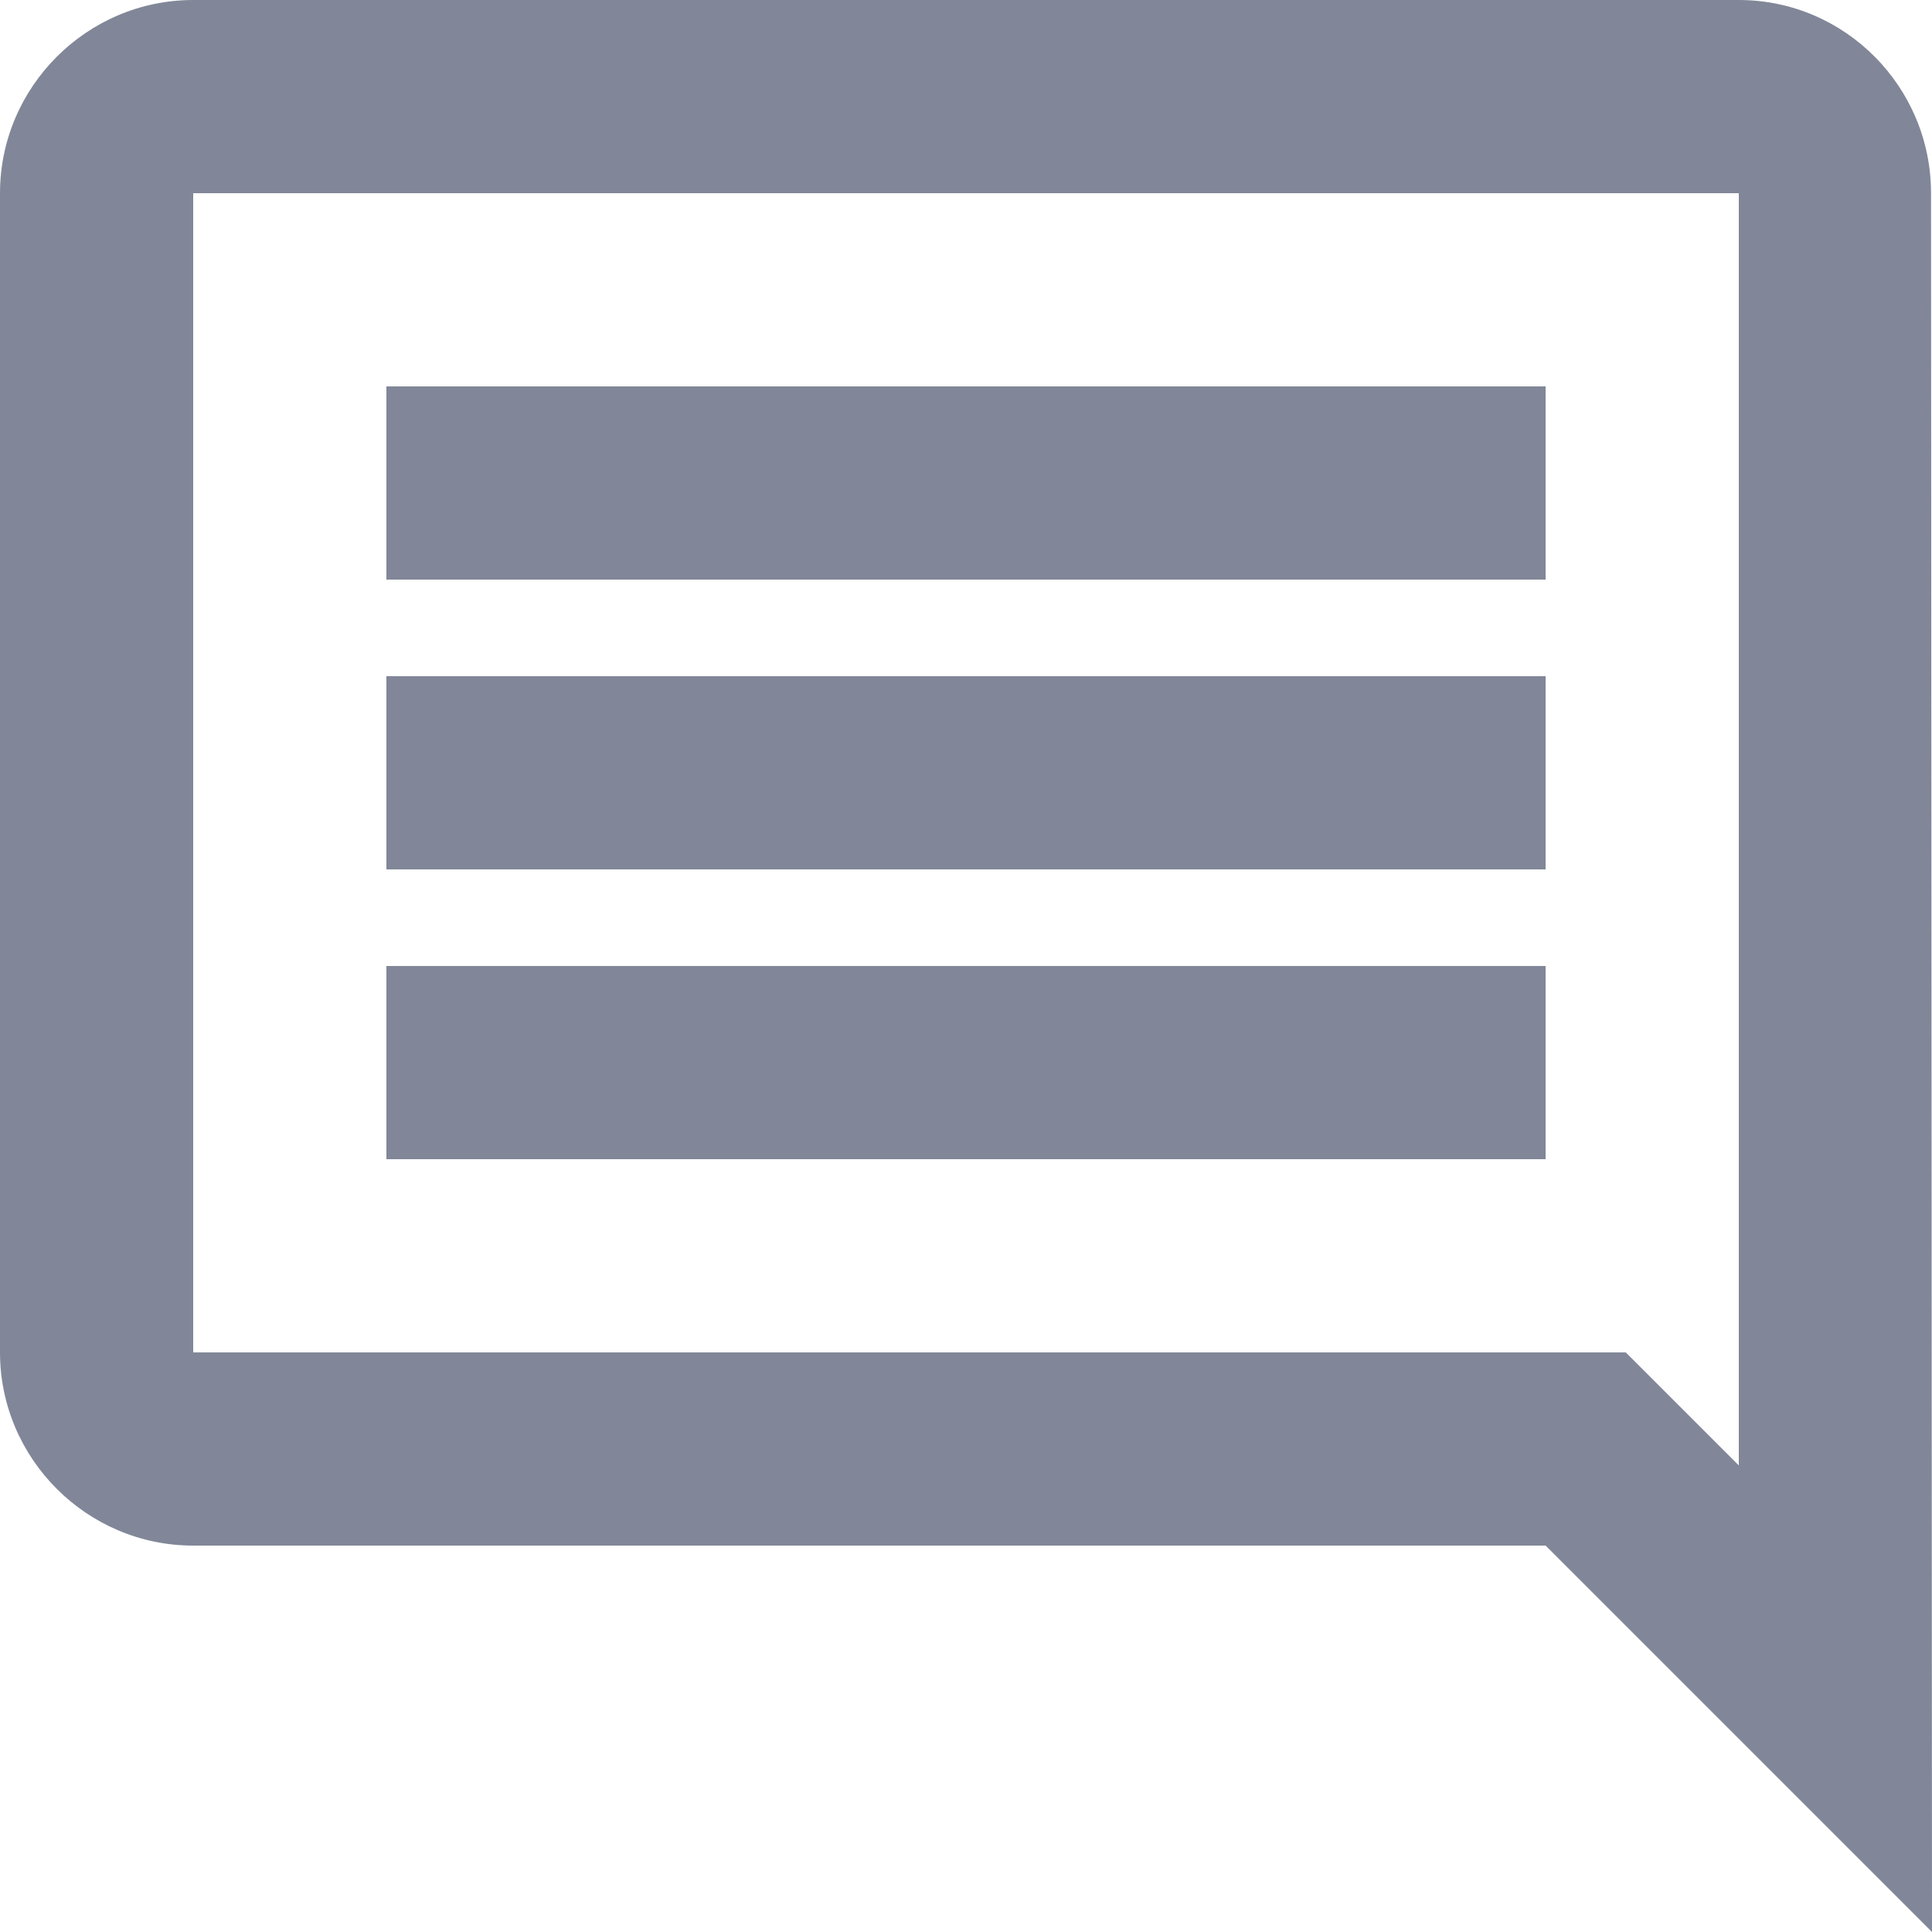
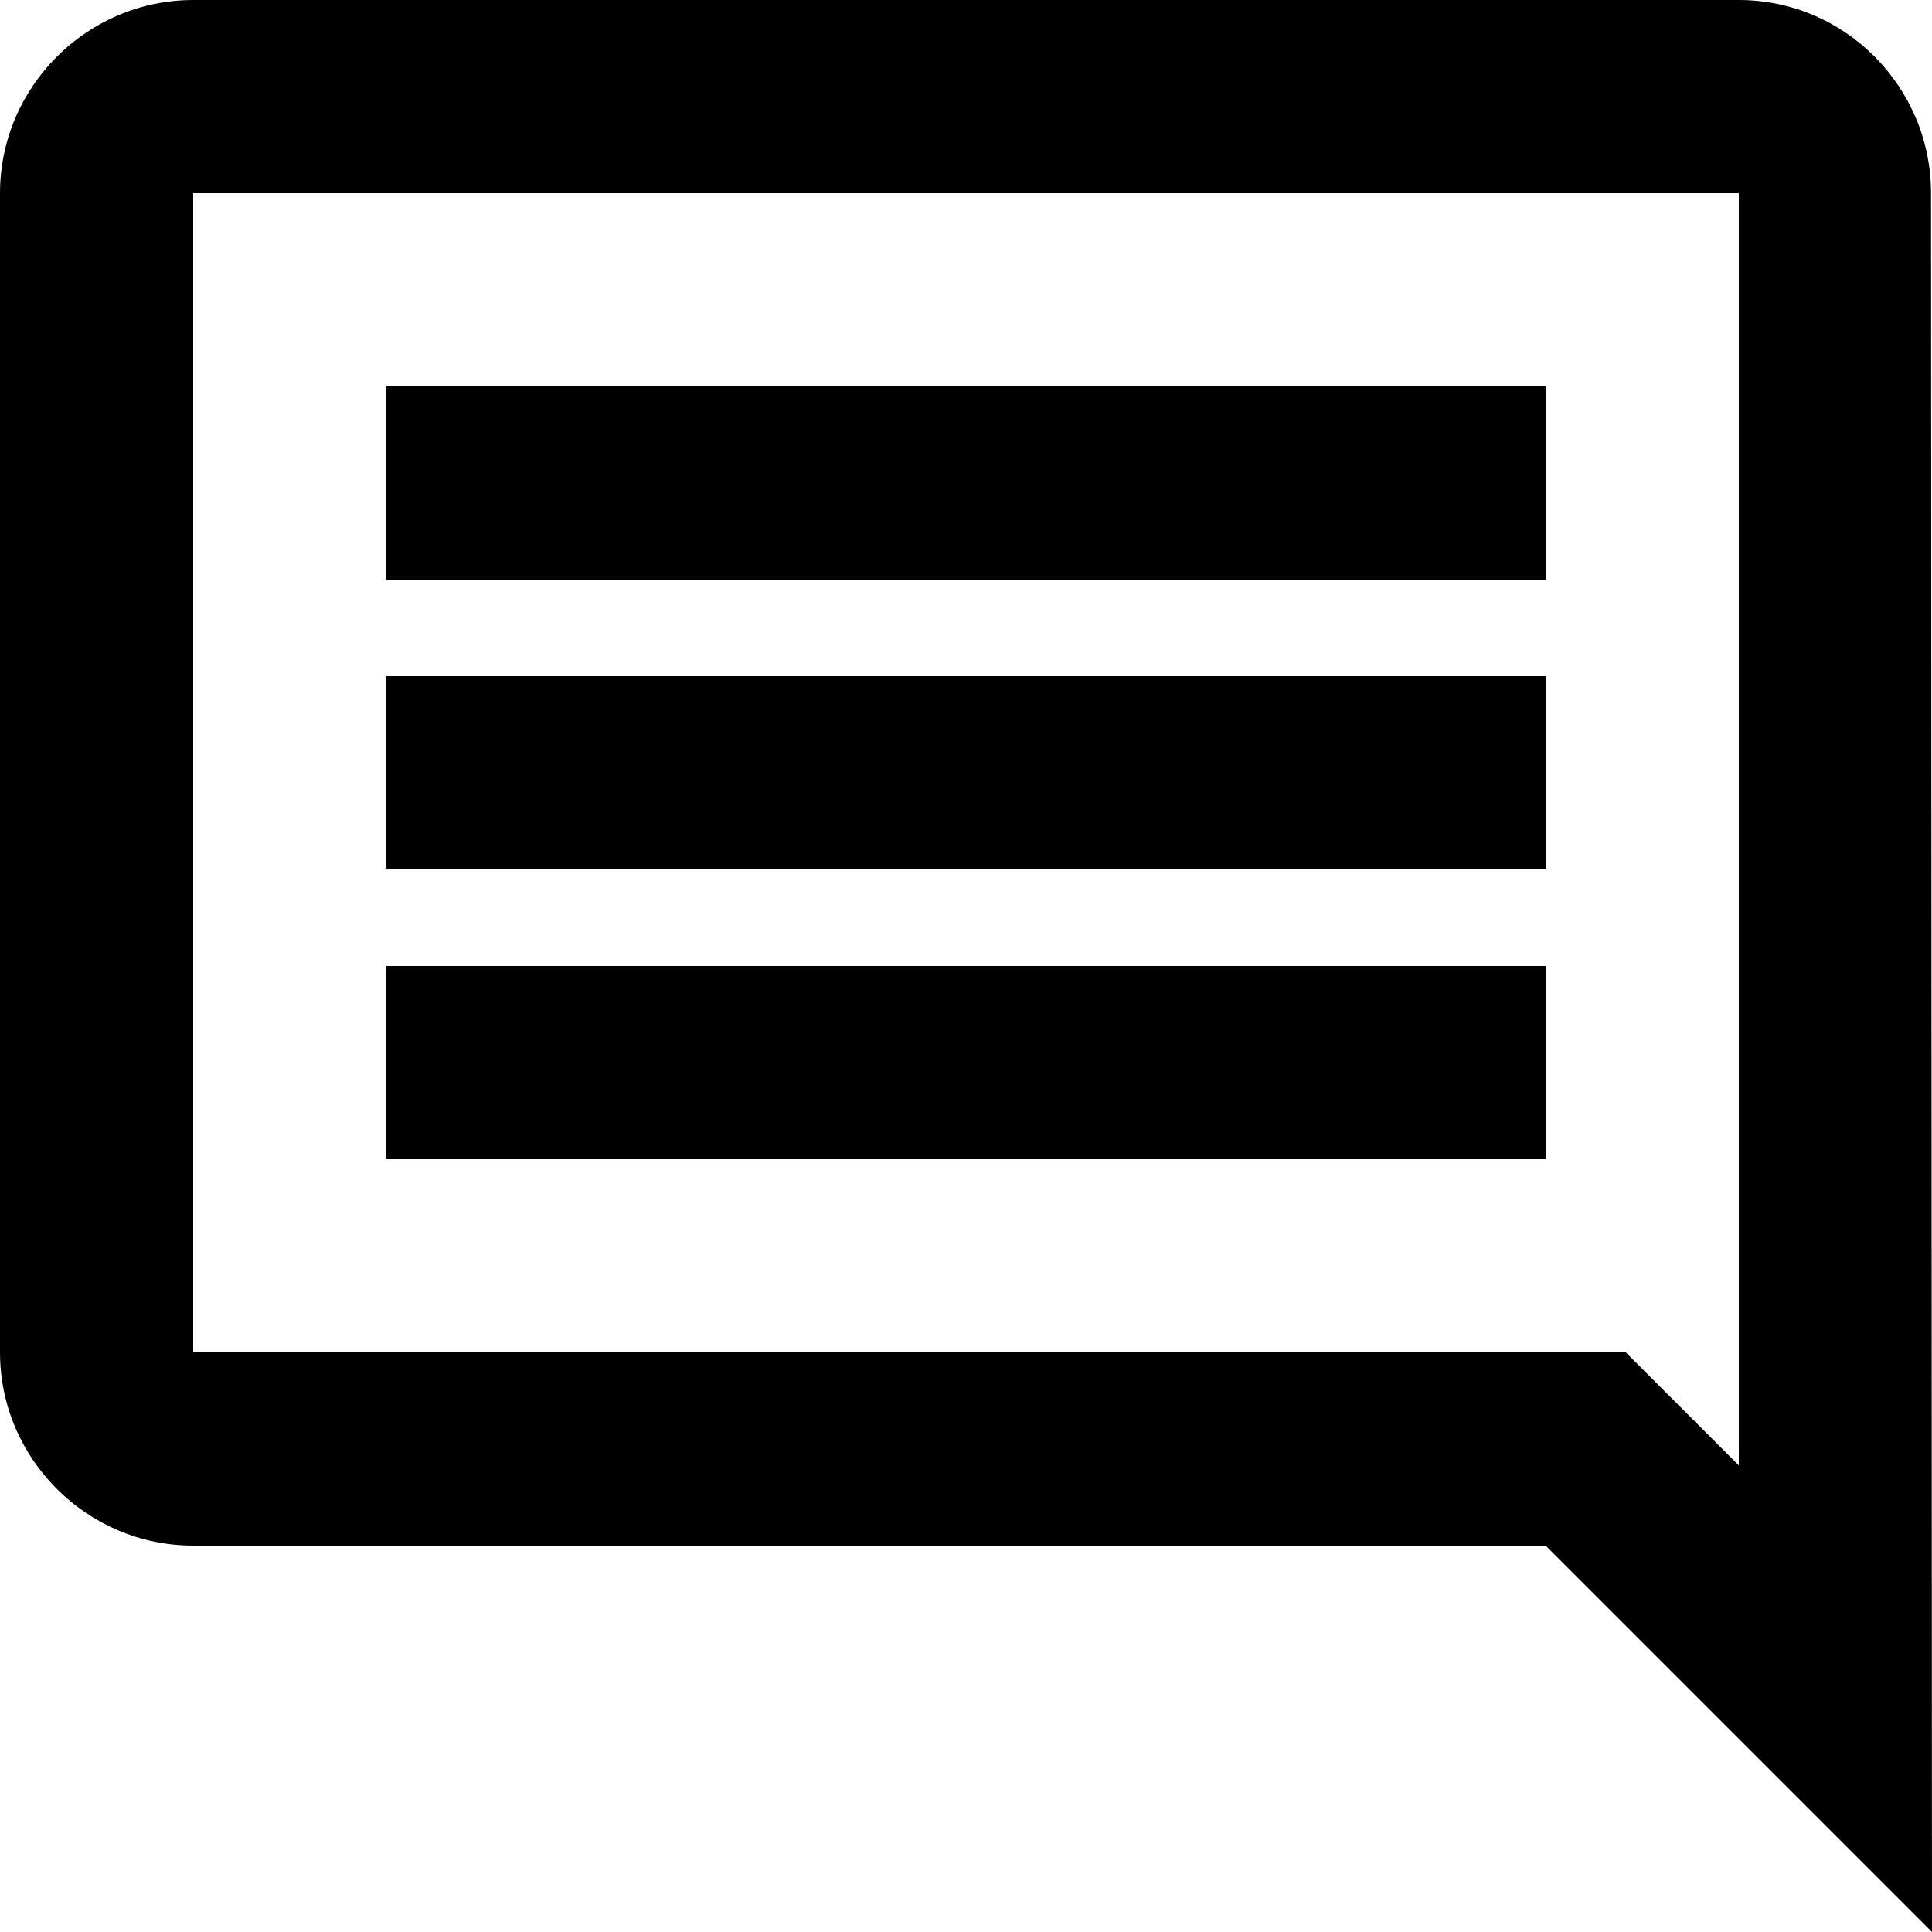
- <svg xmlns="http://www.w3.org/2000/svg" width="20" height="20" viewBox="0 0 20 20" fill="none">
-   <path d="M19.99 2C19.99 0.9 19.1 0 18 0H2C0.9 0 0 0.9 0 2V14C0 15.1 0.9 16 2 16H16L20 20L19.99 2ZM18 2V15.17L16.83 14H2V2H18ZM4 10H16V12H4V10ZM4 7H16V9H4V7ZM4 4H16V6H4V4Z" fill="#818798" />
+ <svg xmlns="http://www.w3.org/2000/svg" viewBox="0 0 20 20">
+   <path d="M19.99 2C19.99 0.9 19.1 0 18 0H2C0.9 0 0 0.9 0 2V14C0 15.1 0.9 16 2 16H16L20 20L19.99 2ZM18 2V15.17L16.83 14H2V2H18ZM4 10H16V12H4V10ZM4 7H16V9H4V7ZM4 4H16V6H4V4Z" />
</svg>
